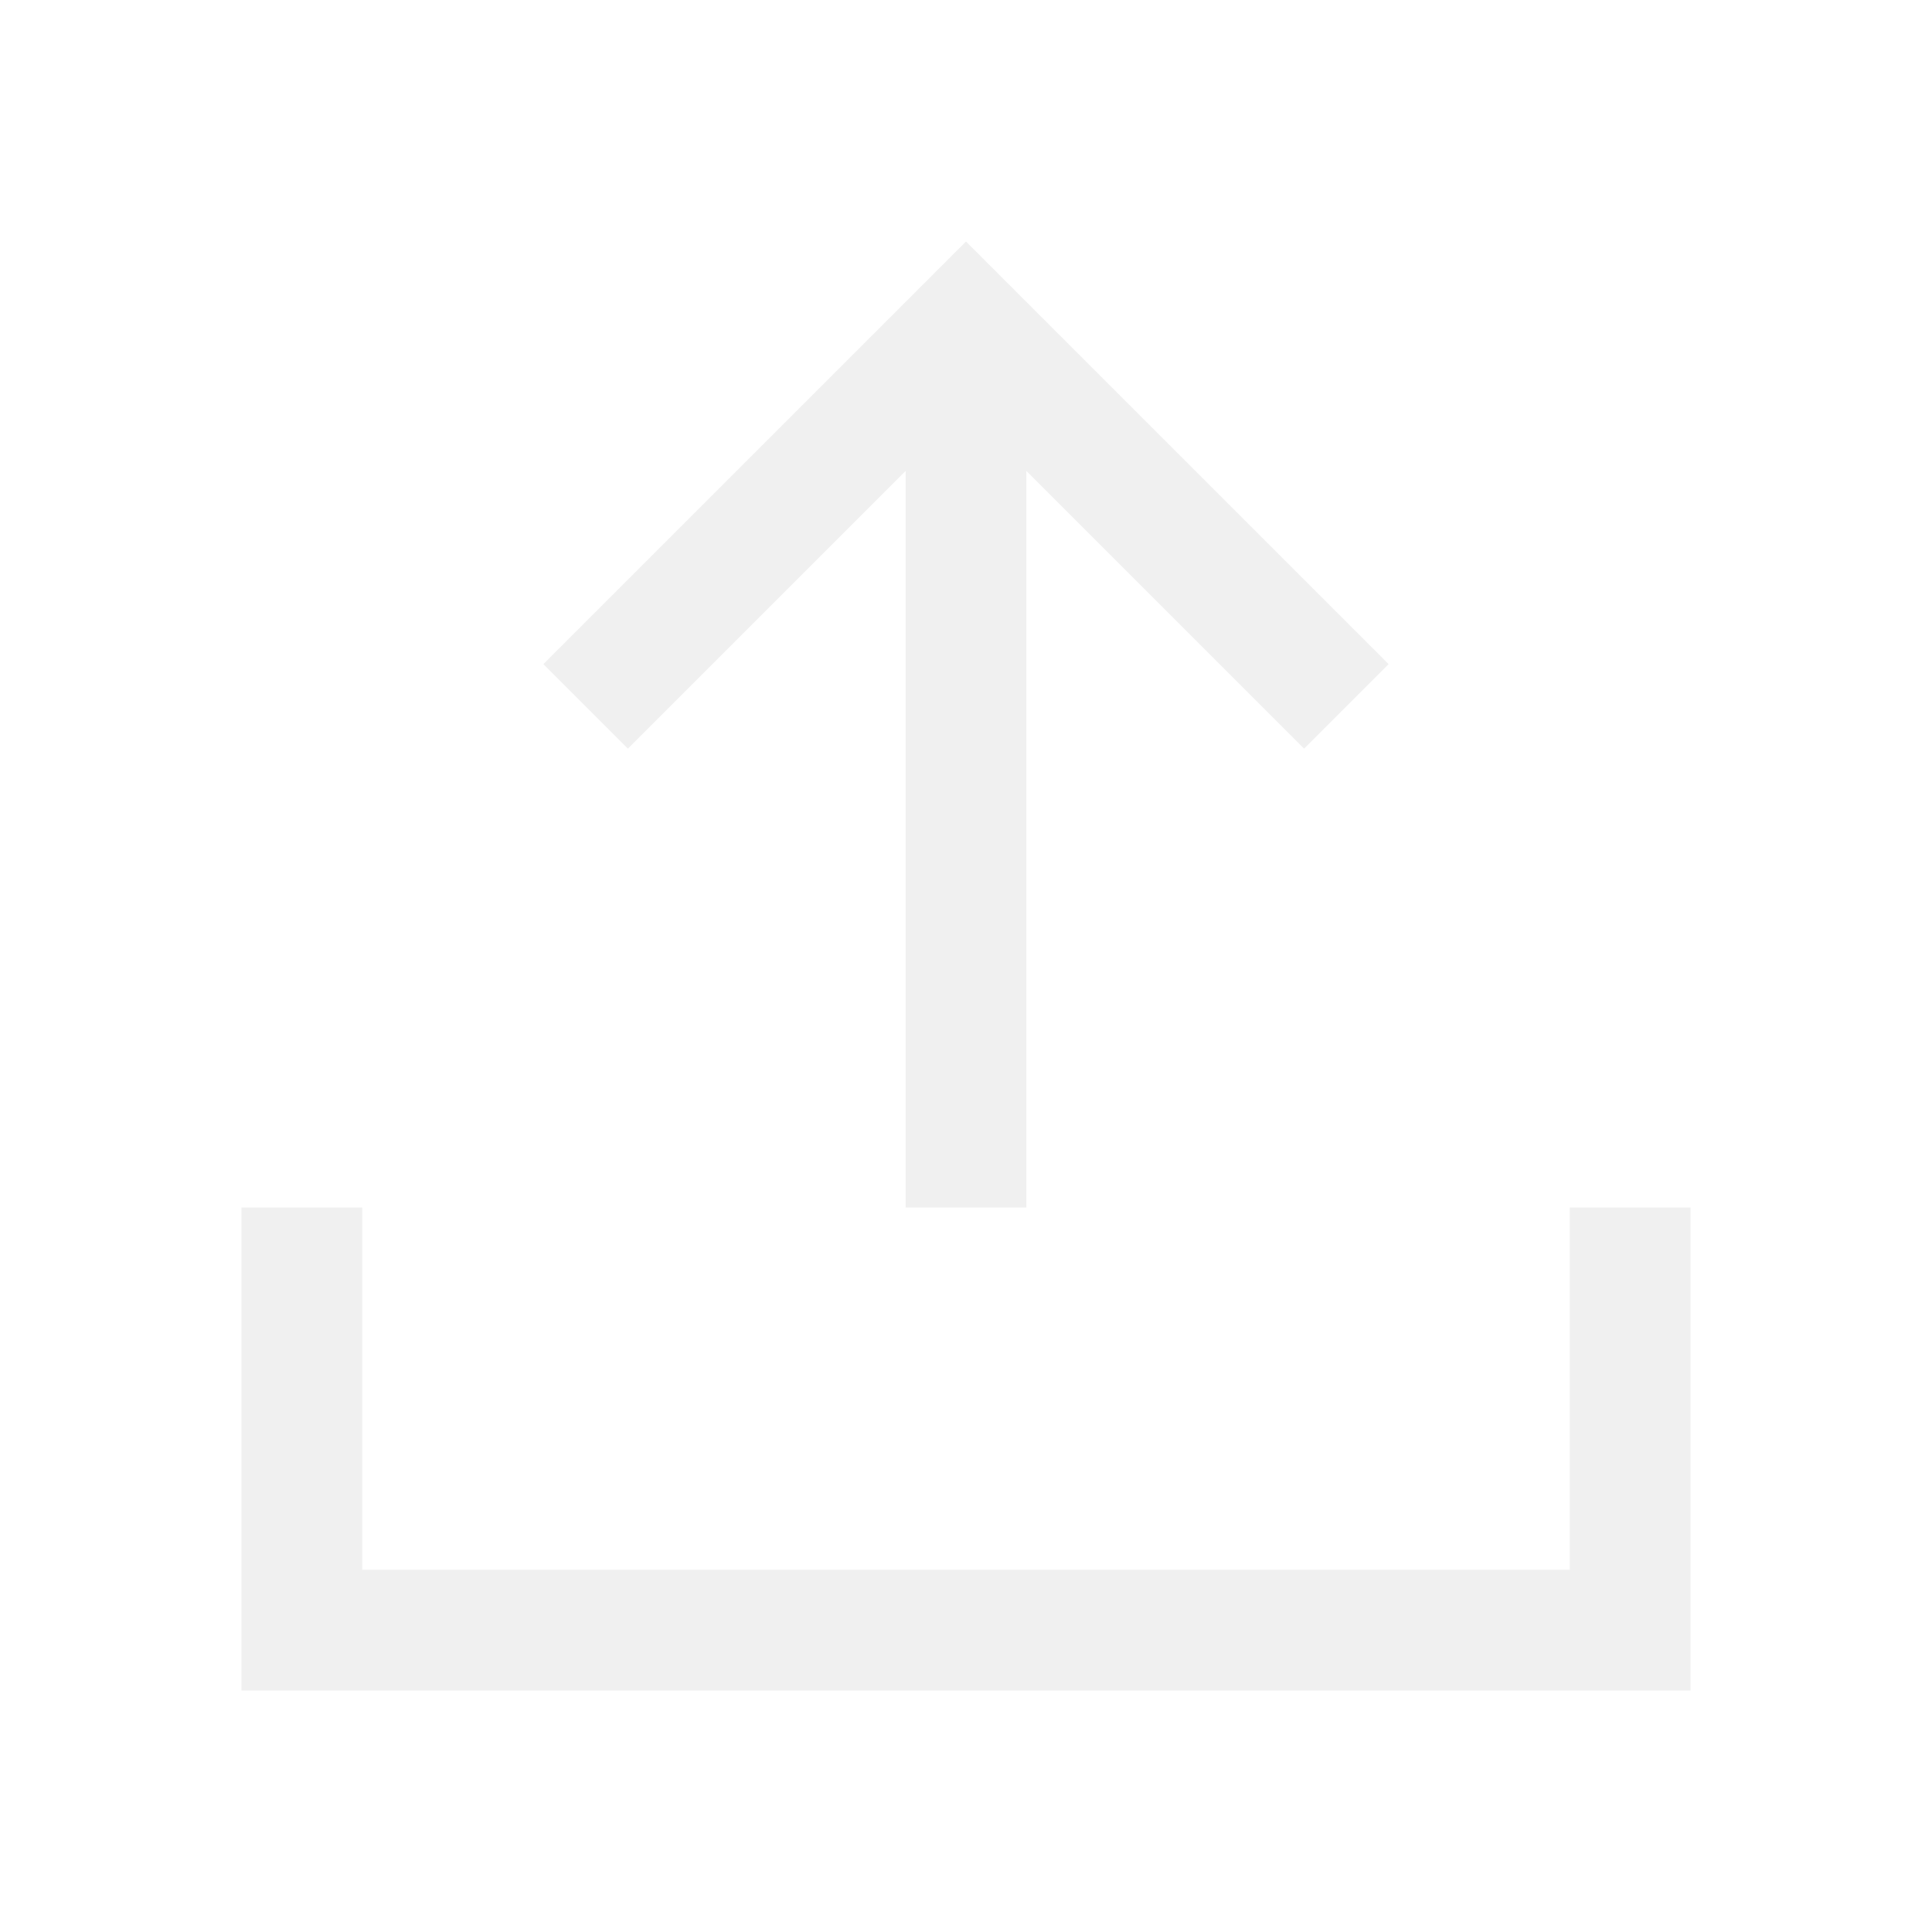
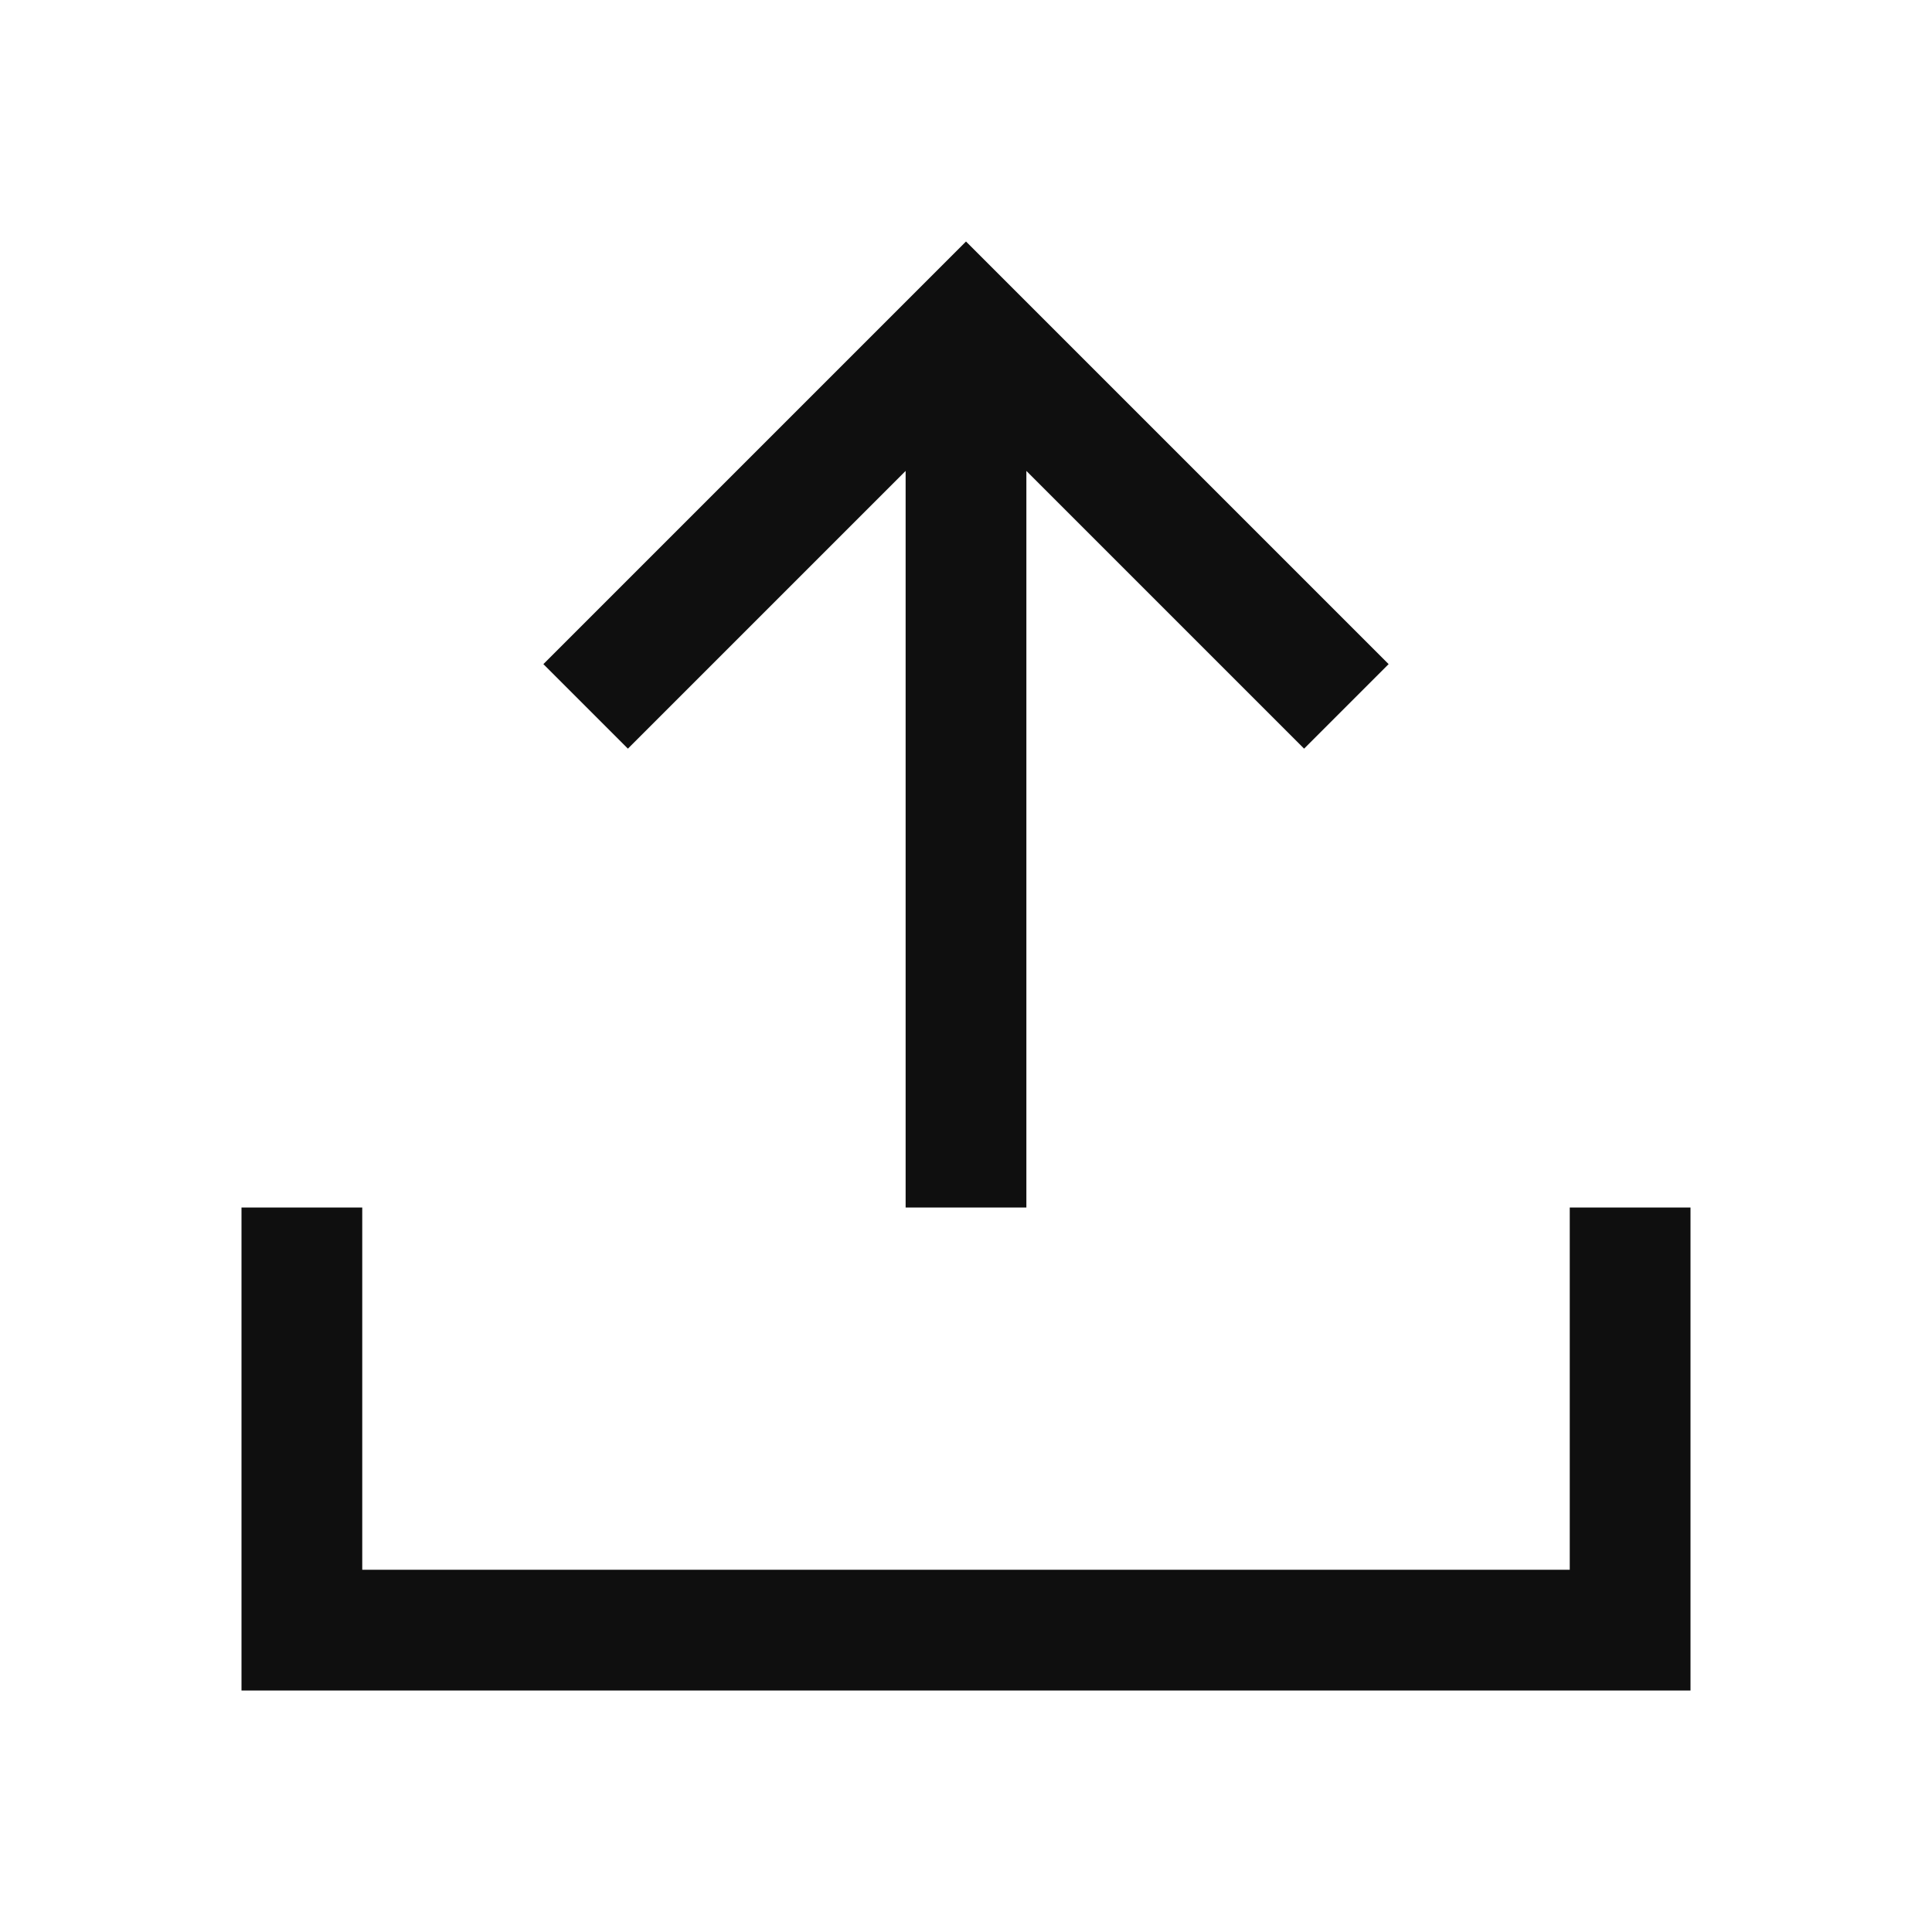
<svg xmlns="http://www.w3.org/2000/svg" version="1.1" viewBox="0 0 16 16">
  <defs>
    <style id="current-color-scheme" type="text/css">.ColorScheme-Text {
-         color:#eff0f1;
+         color:#0f0f0f;
      }</style>
  </defs>
-   <path class="ColorScheme-Text" d="m8 2-3.5 3.5 0.7 0.7 2.3-2.3v6.1h1v-6.1l2.3 2.3 0.7-0.7zm-6 8v4h12v-4h-1v3h-10v-3z" fill="#f0f0f0" />
+   <path class="ColorScheme-Text" d="m8 2-3.5 3.5 0.7 0.7 2.3-2.3v6.1h1v-6.1l2.3 2.3 0.7-0.7zm-6 8v4h12v-4h-1v3h-10v-3z" fill="#0f0f0f" />
</svg>
